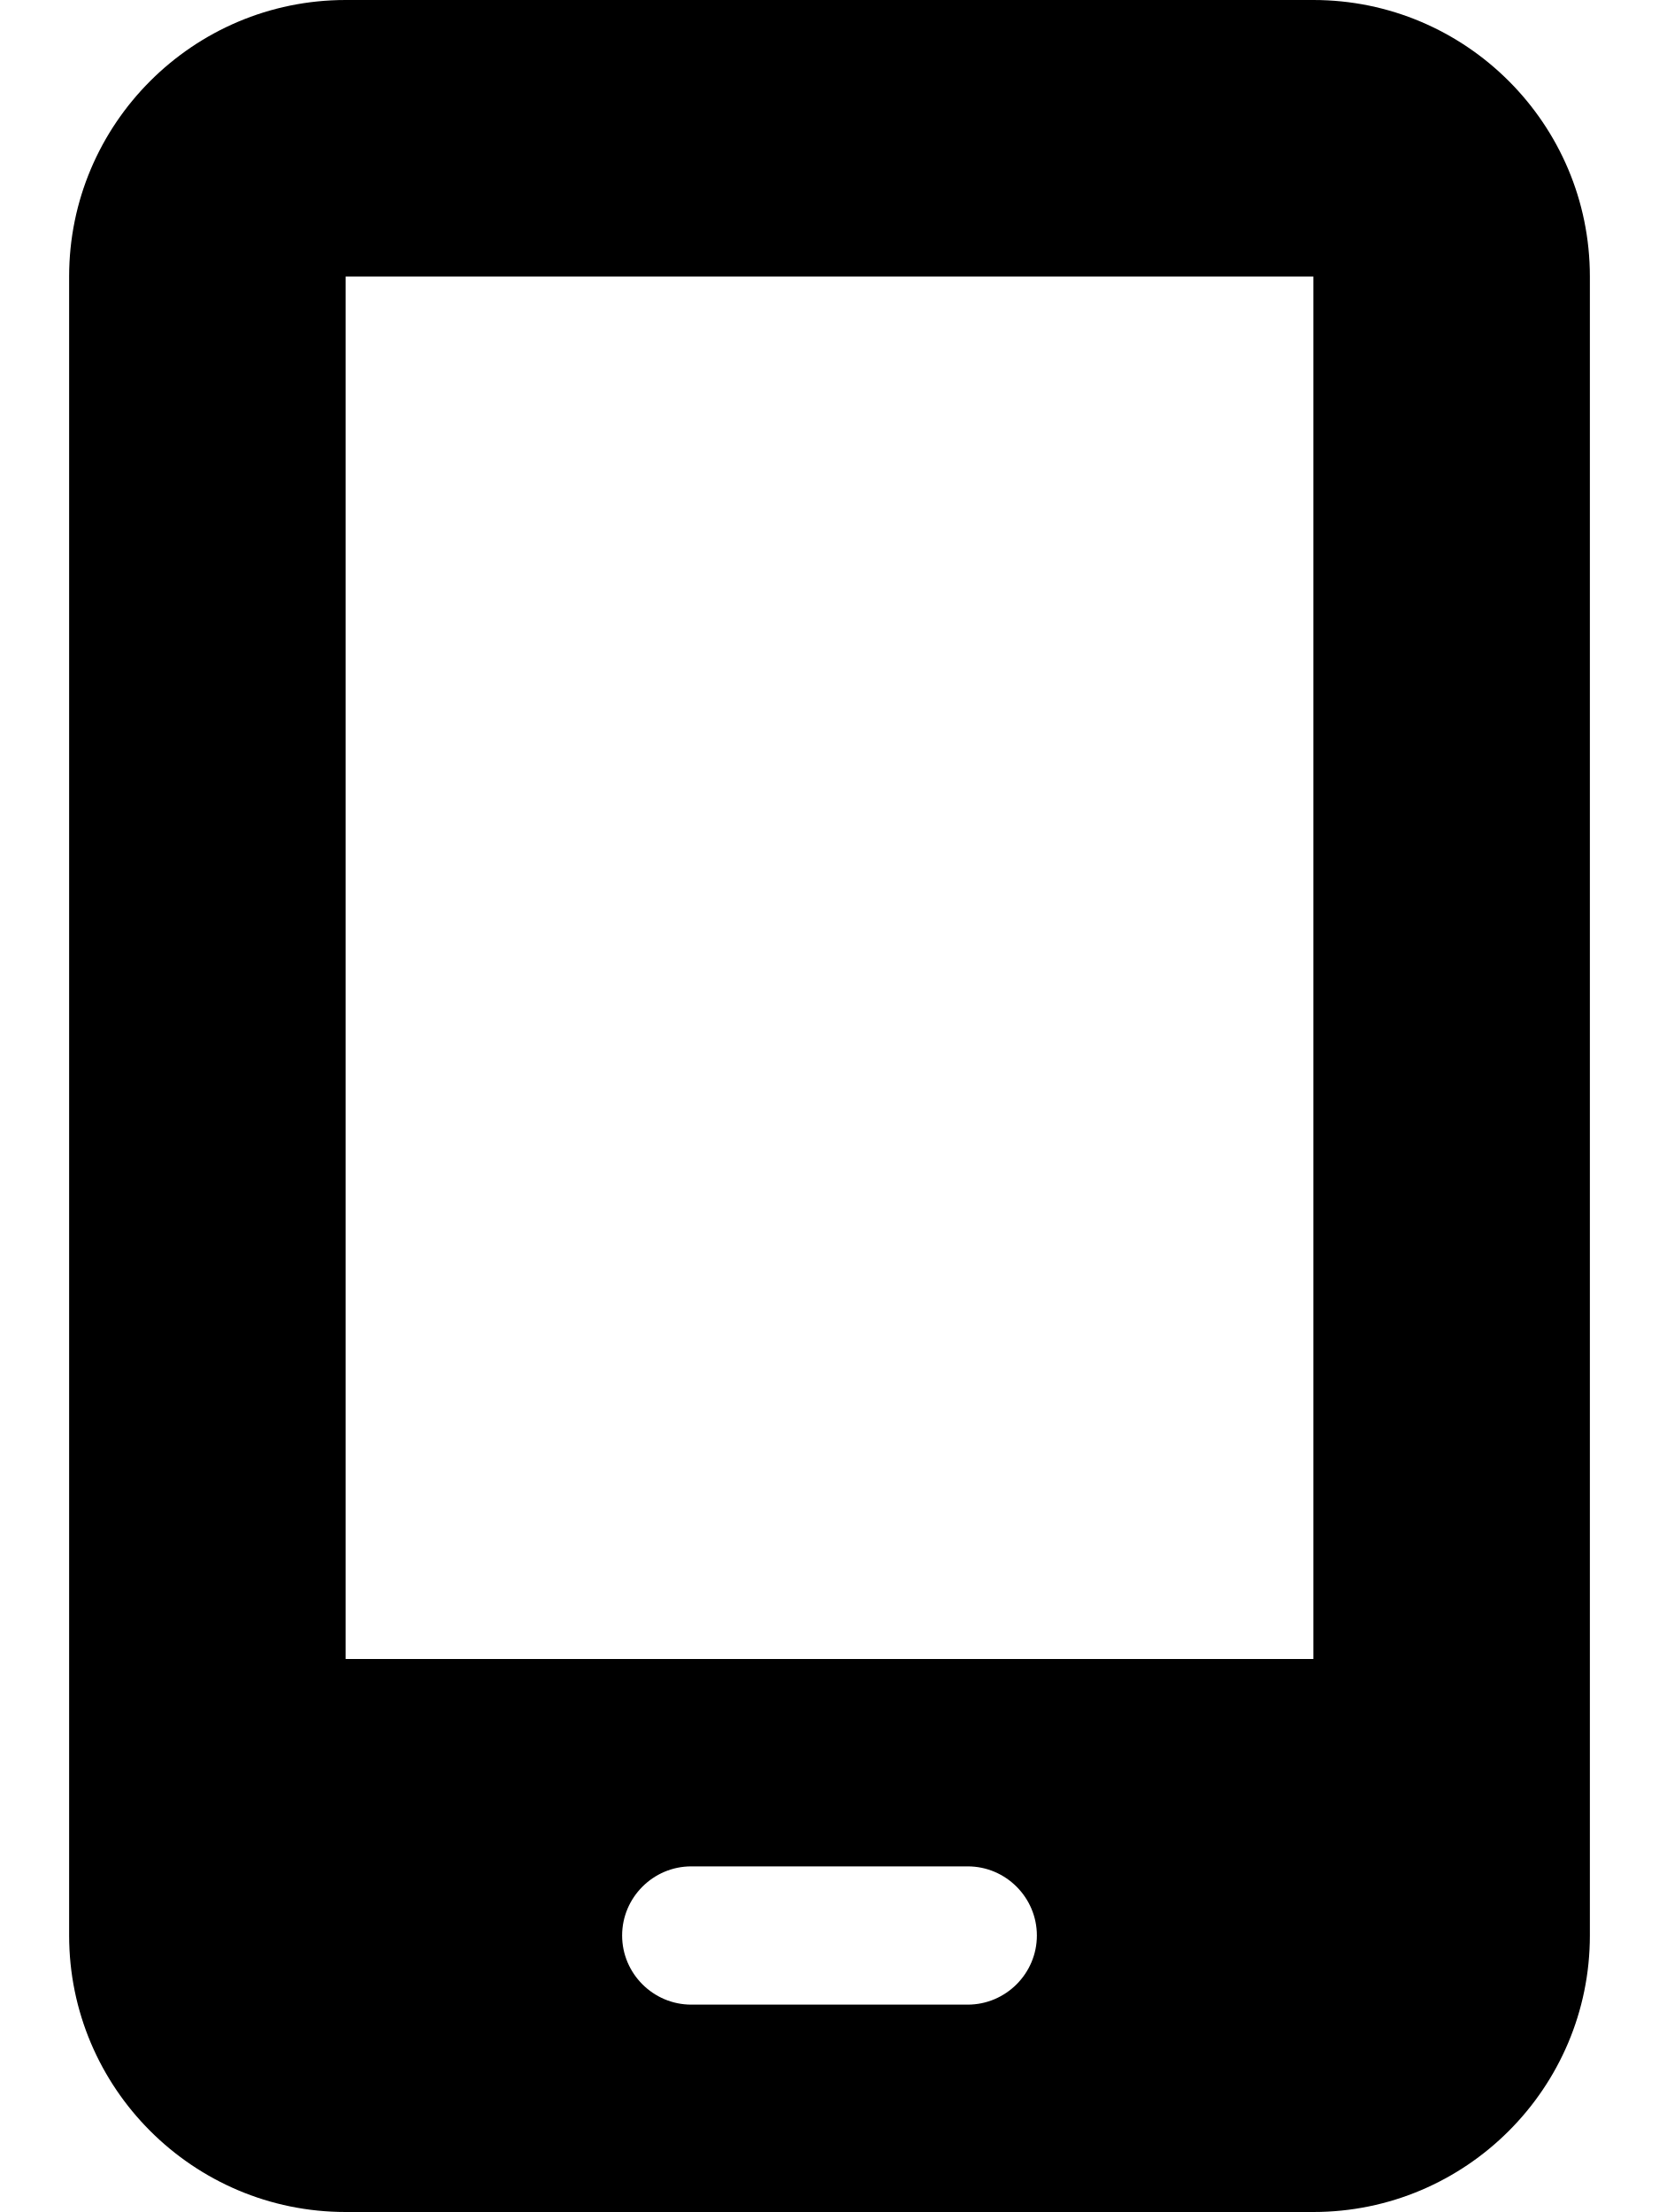
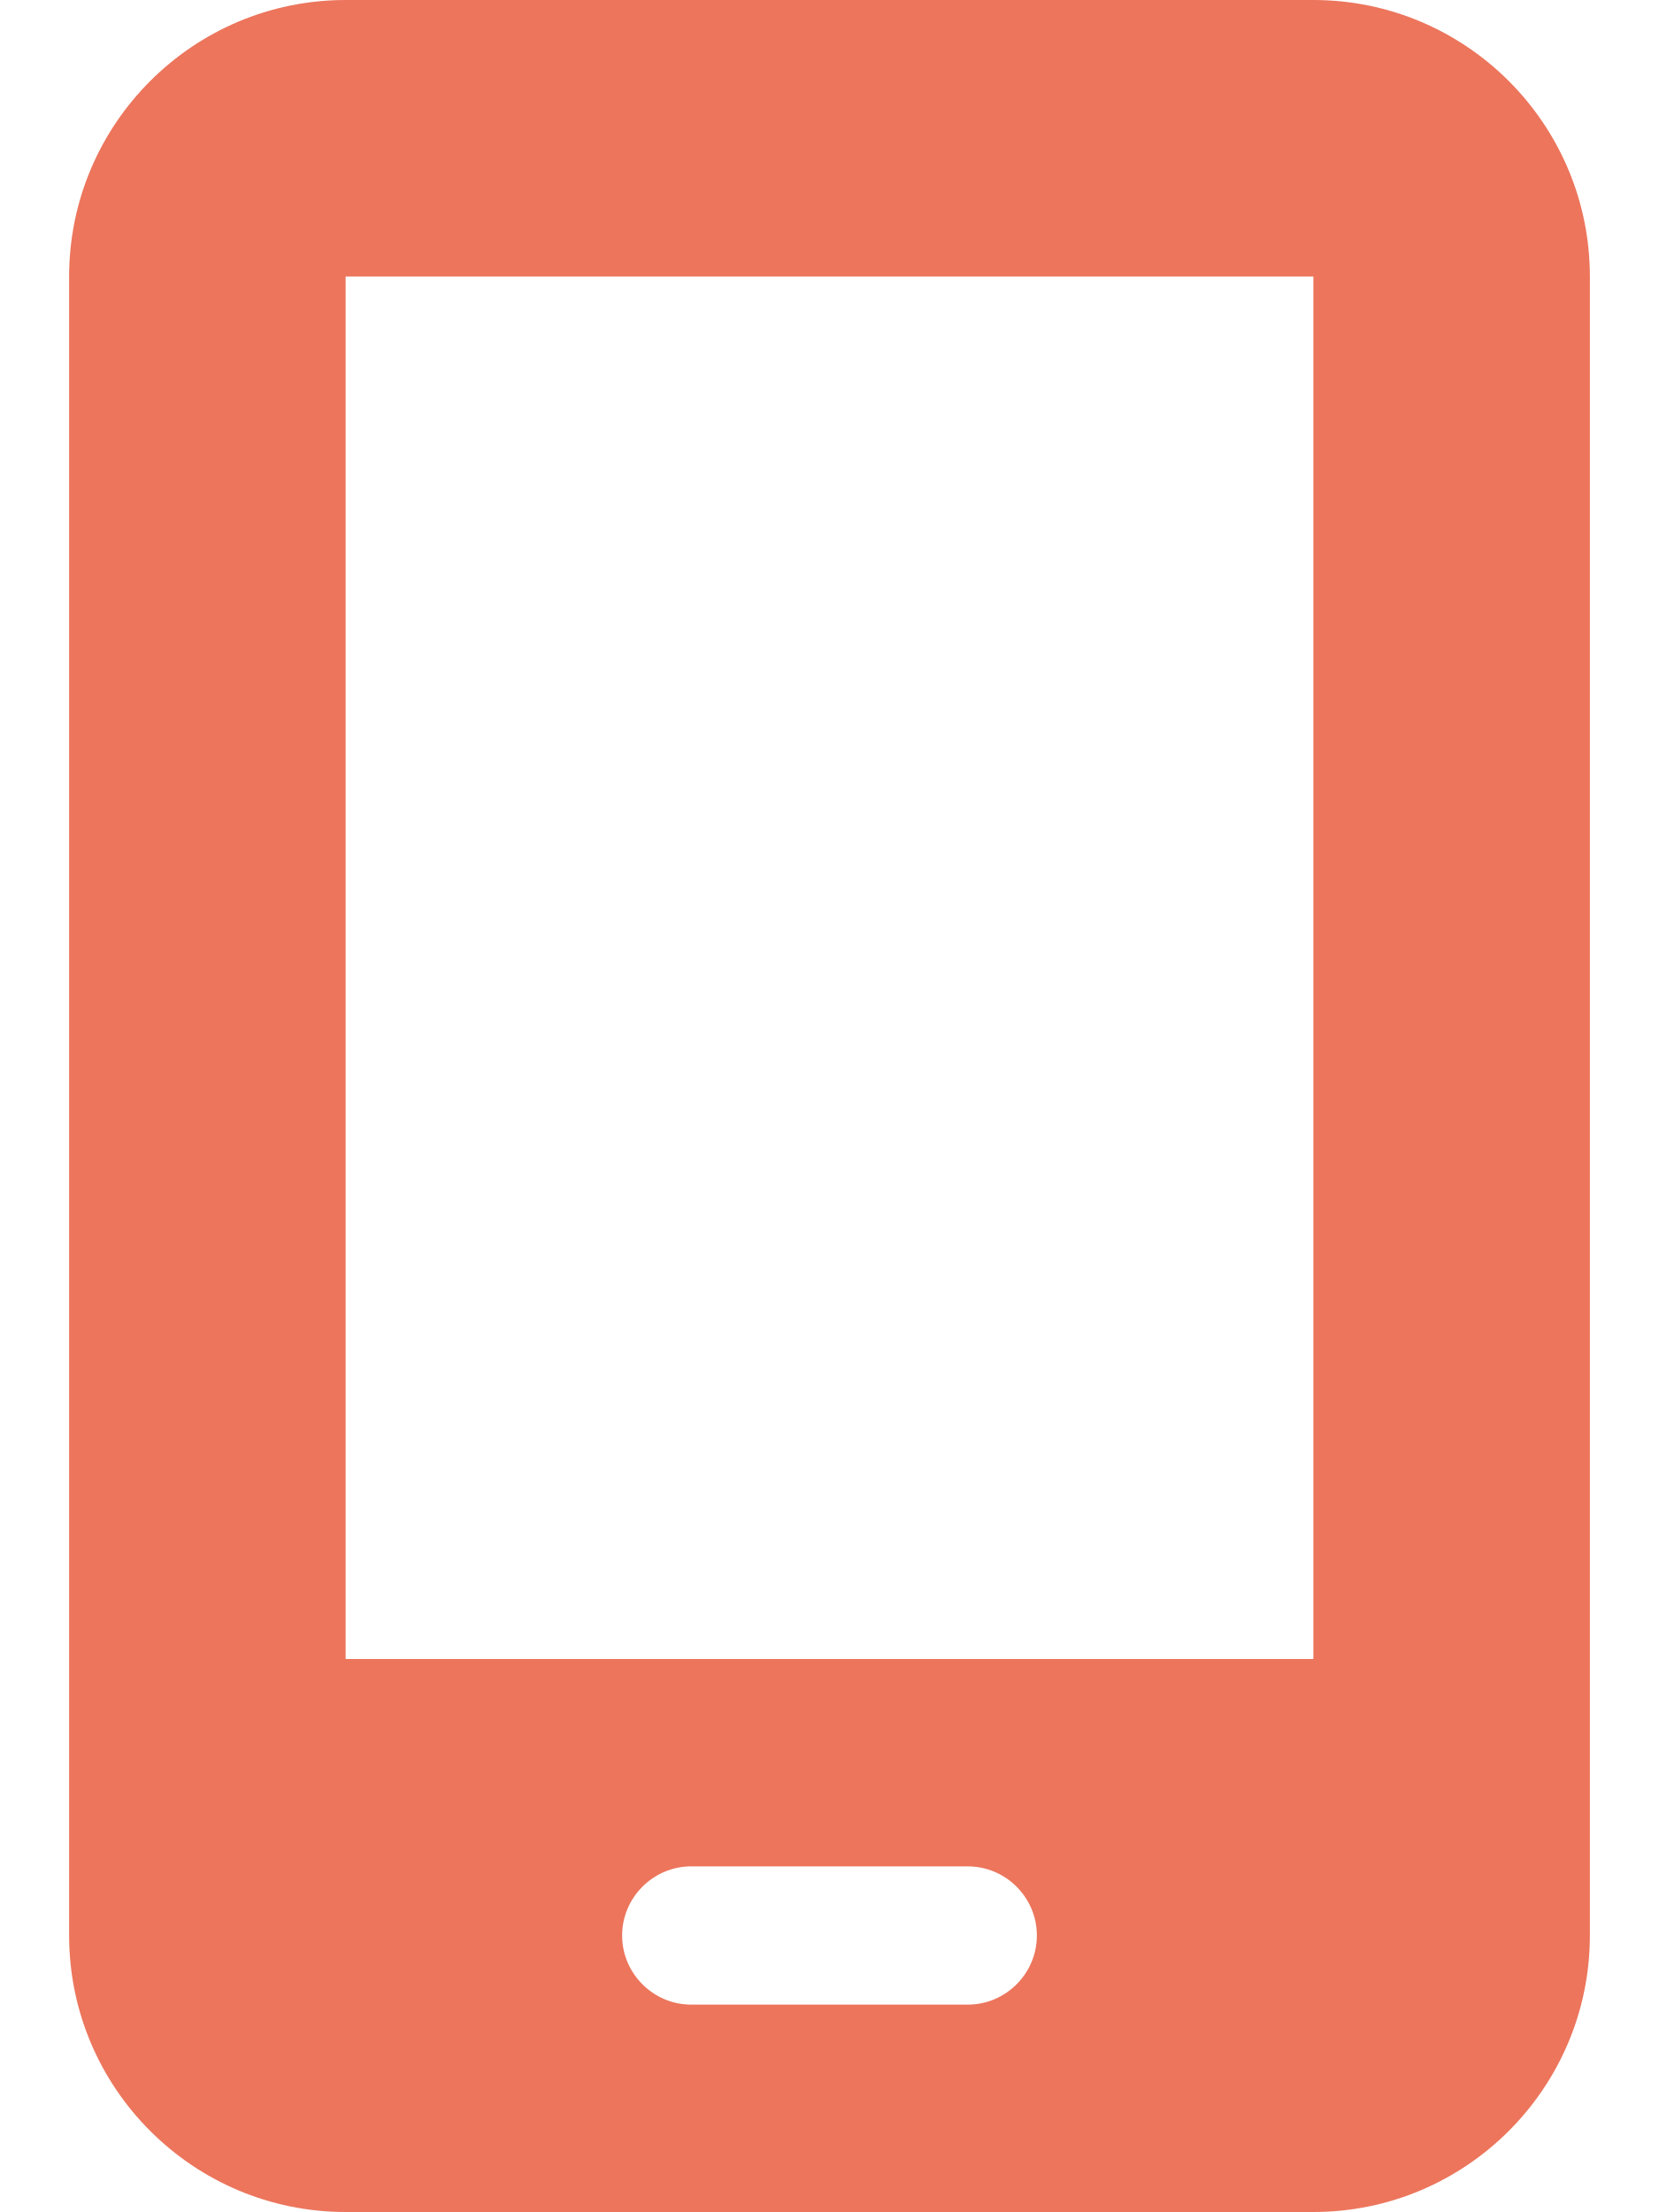
<svg xmlns="http://www.w3.org/2000/svg" height="16" width="12" viewBox="0 0 384 512">
-   <path d="M16 64C16 28.7 44.7 0 80 0H304c35.3 0 64 28.7 64 64V448c0 35.3-28.7 64-64 64H80c-35.3 0-64-28.7-64-64V64zM144 448c0 8.8 7.2 16 16 16h64c8.8 0 16-7.2 16-16s-7.2-16-16-16H160c-8.8 0-16 7.2-16 16zM304 64H80V384H304V64z" />
+   <path fill="#EC755C" d="M16 64C16 28.7 44.7 0 80 0H304c35.3 0 64 28.7 64 64V448c0 35.3-28.7 64-64 64H80c-35.3 0-64-28.7-64-64V64zM144 448c0 8.8 7.2 16 16 16h64c8.8 0 16-7.2 16-16s-7.2-16-16-16H160c-8.8 0-16 7.2-16 16zM304 64H80V384H304V64z" />
</svg>
